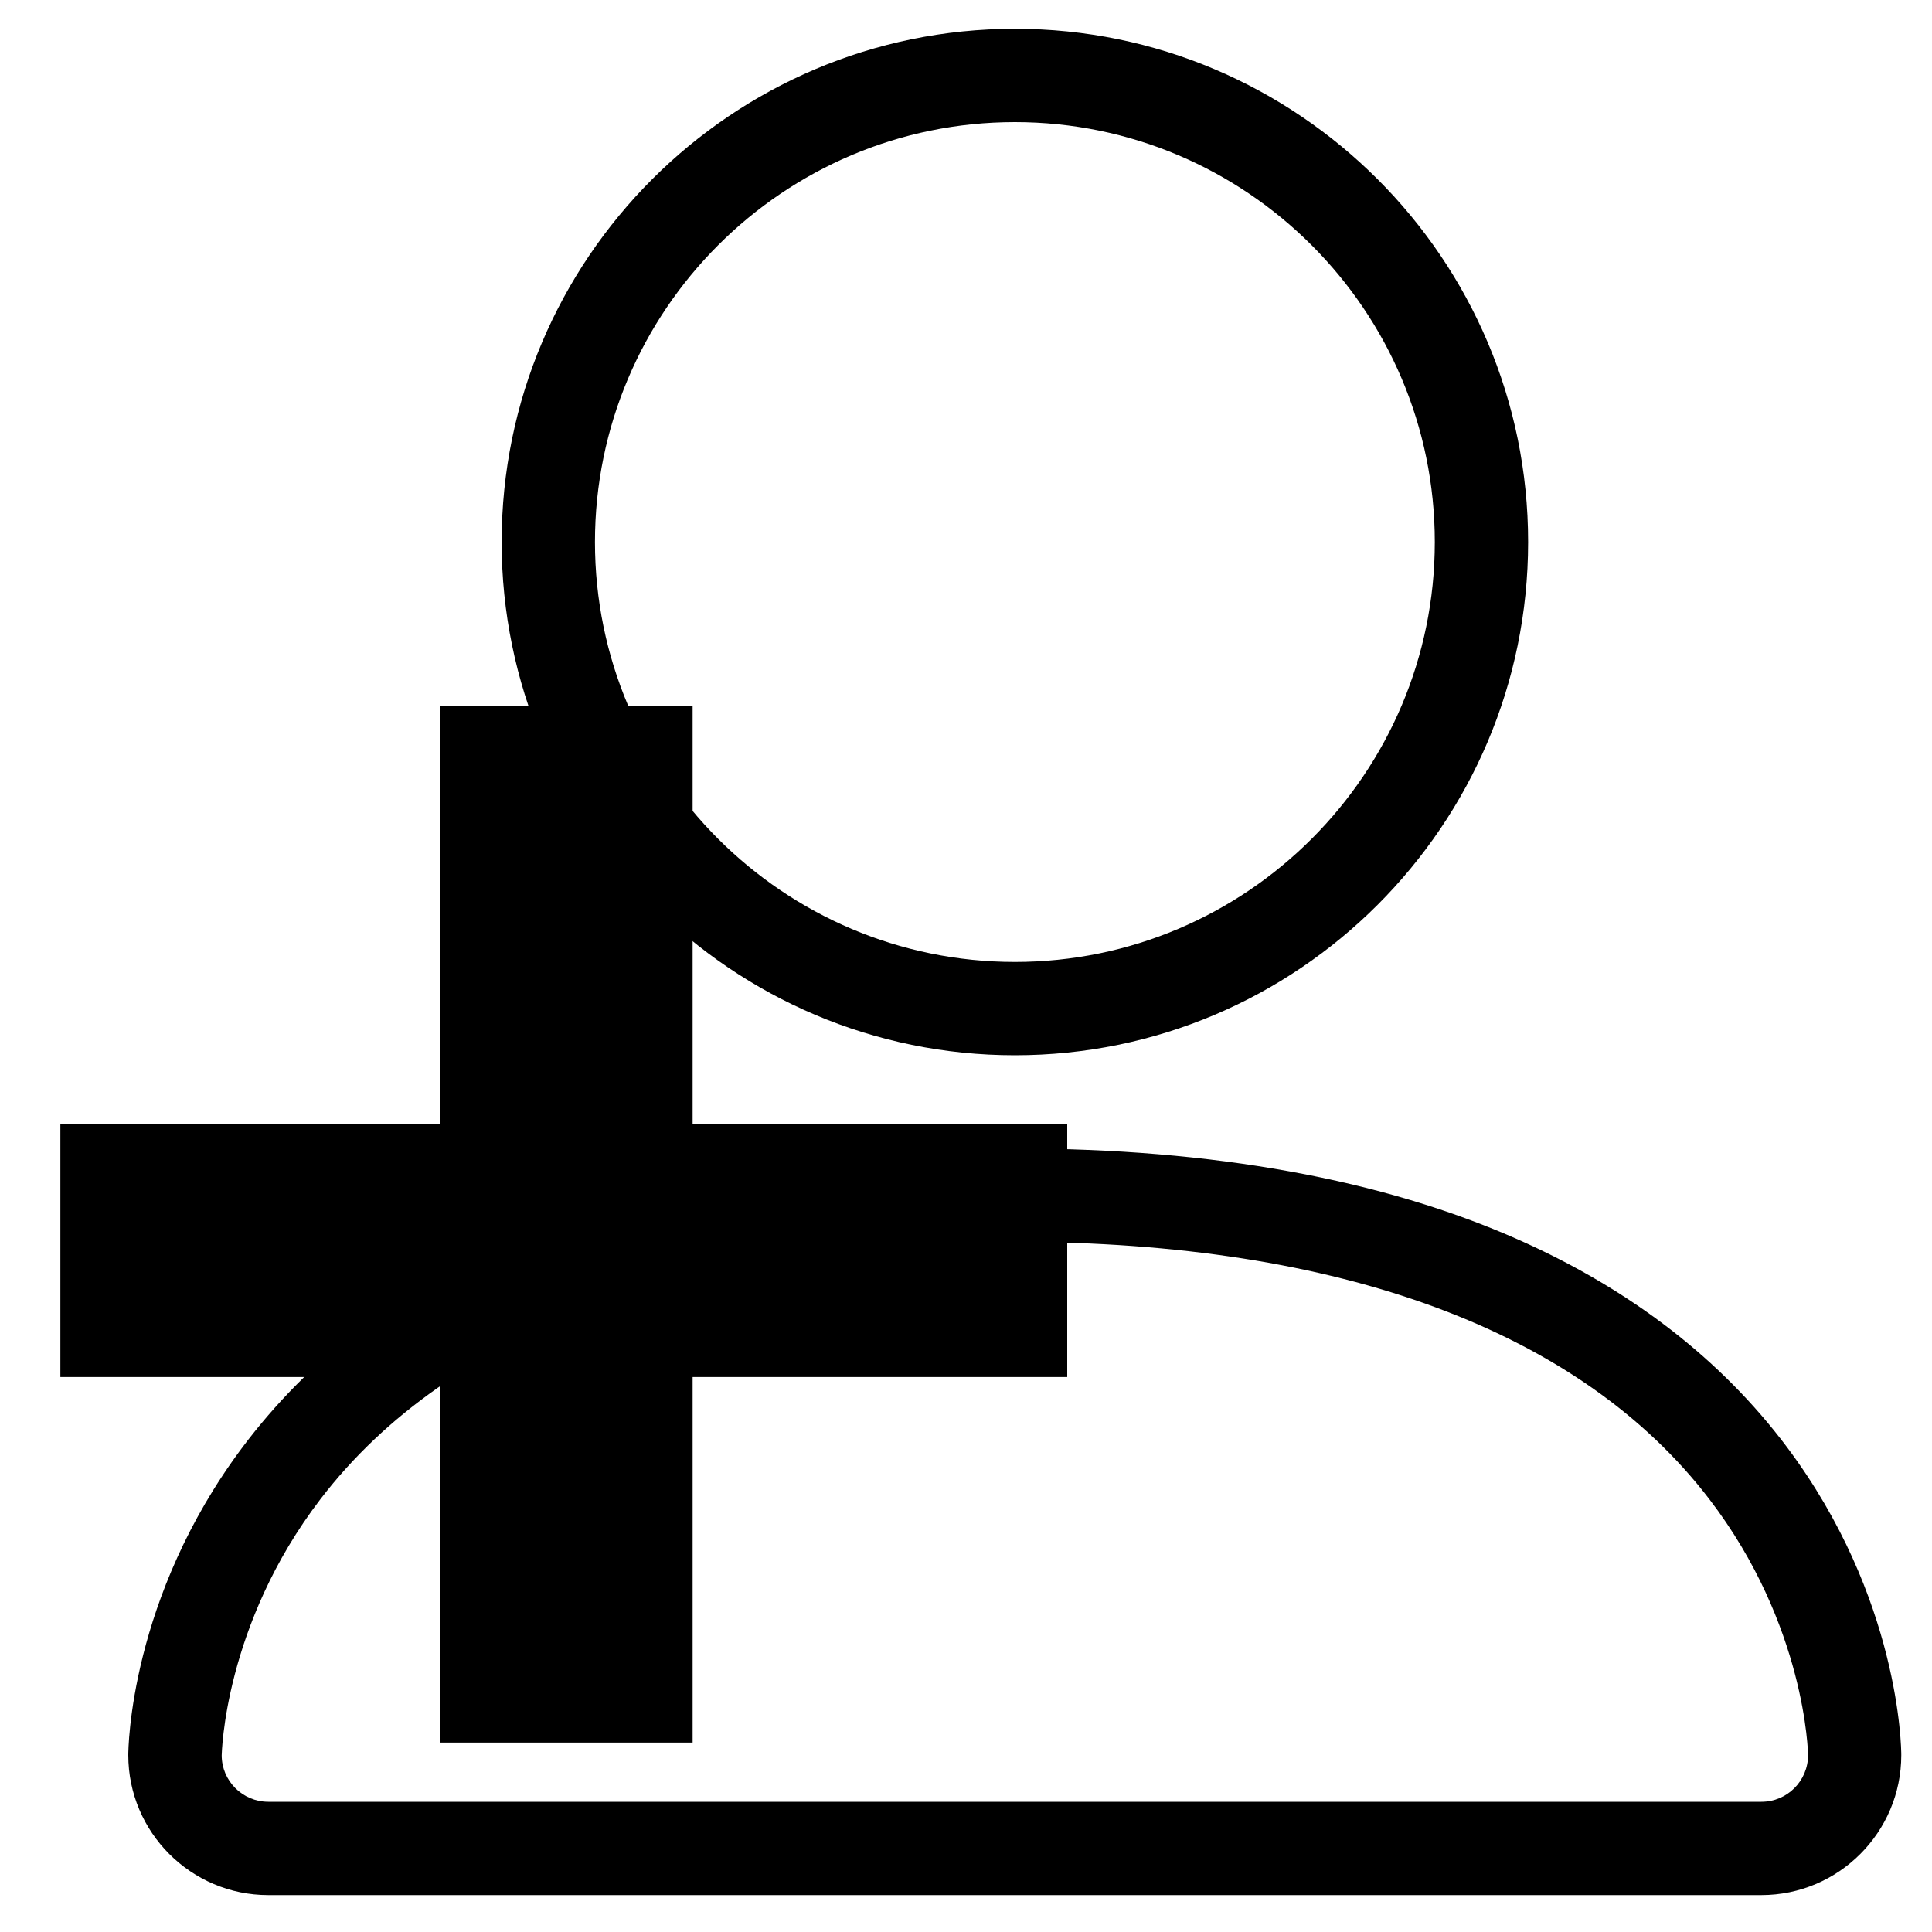
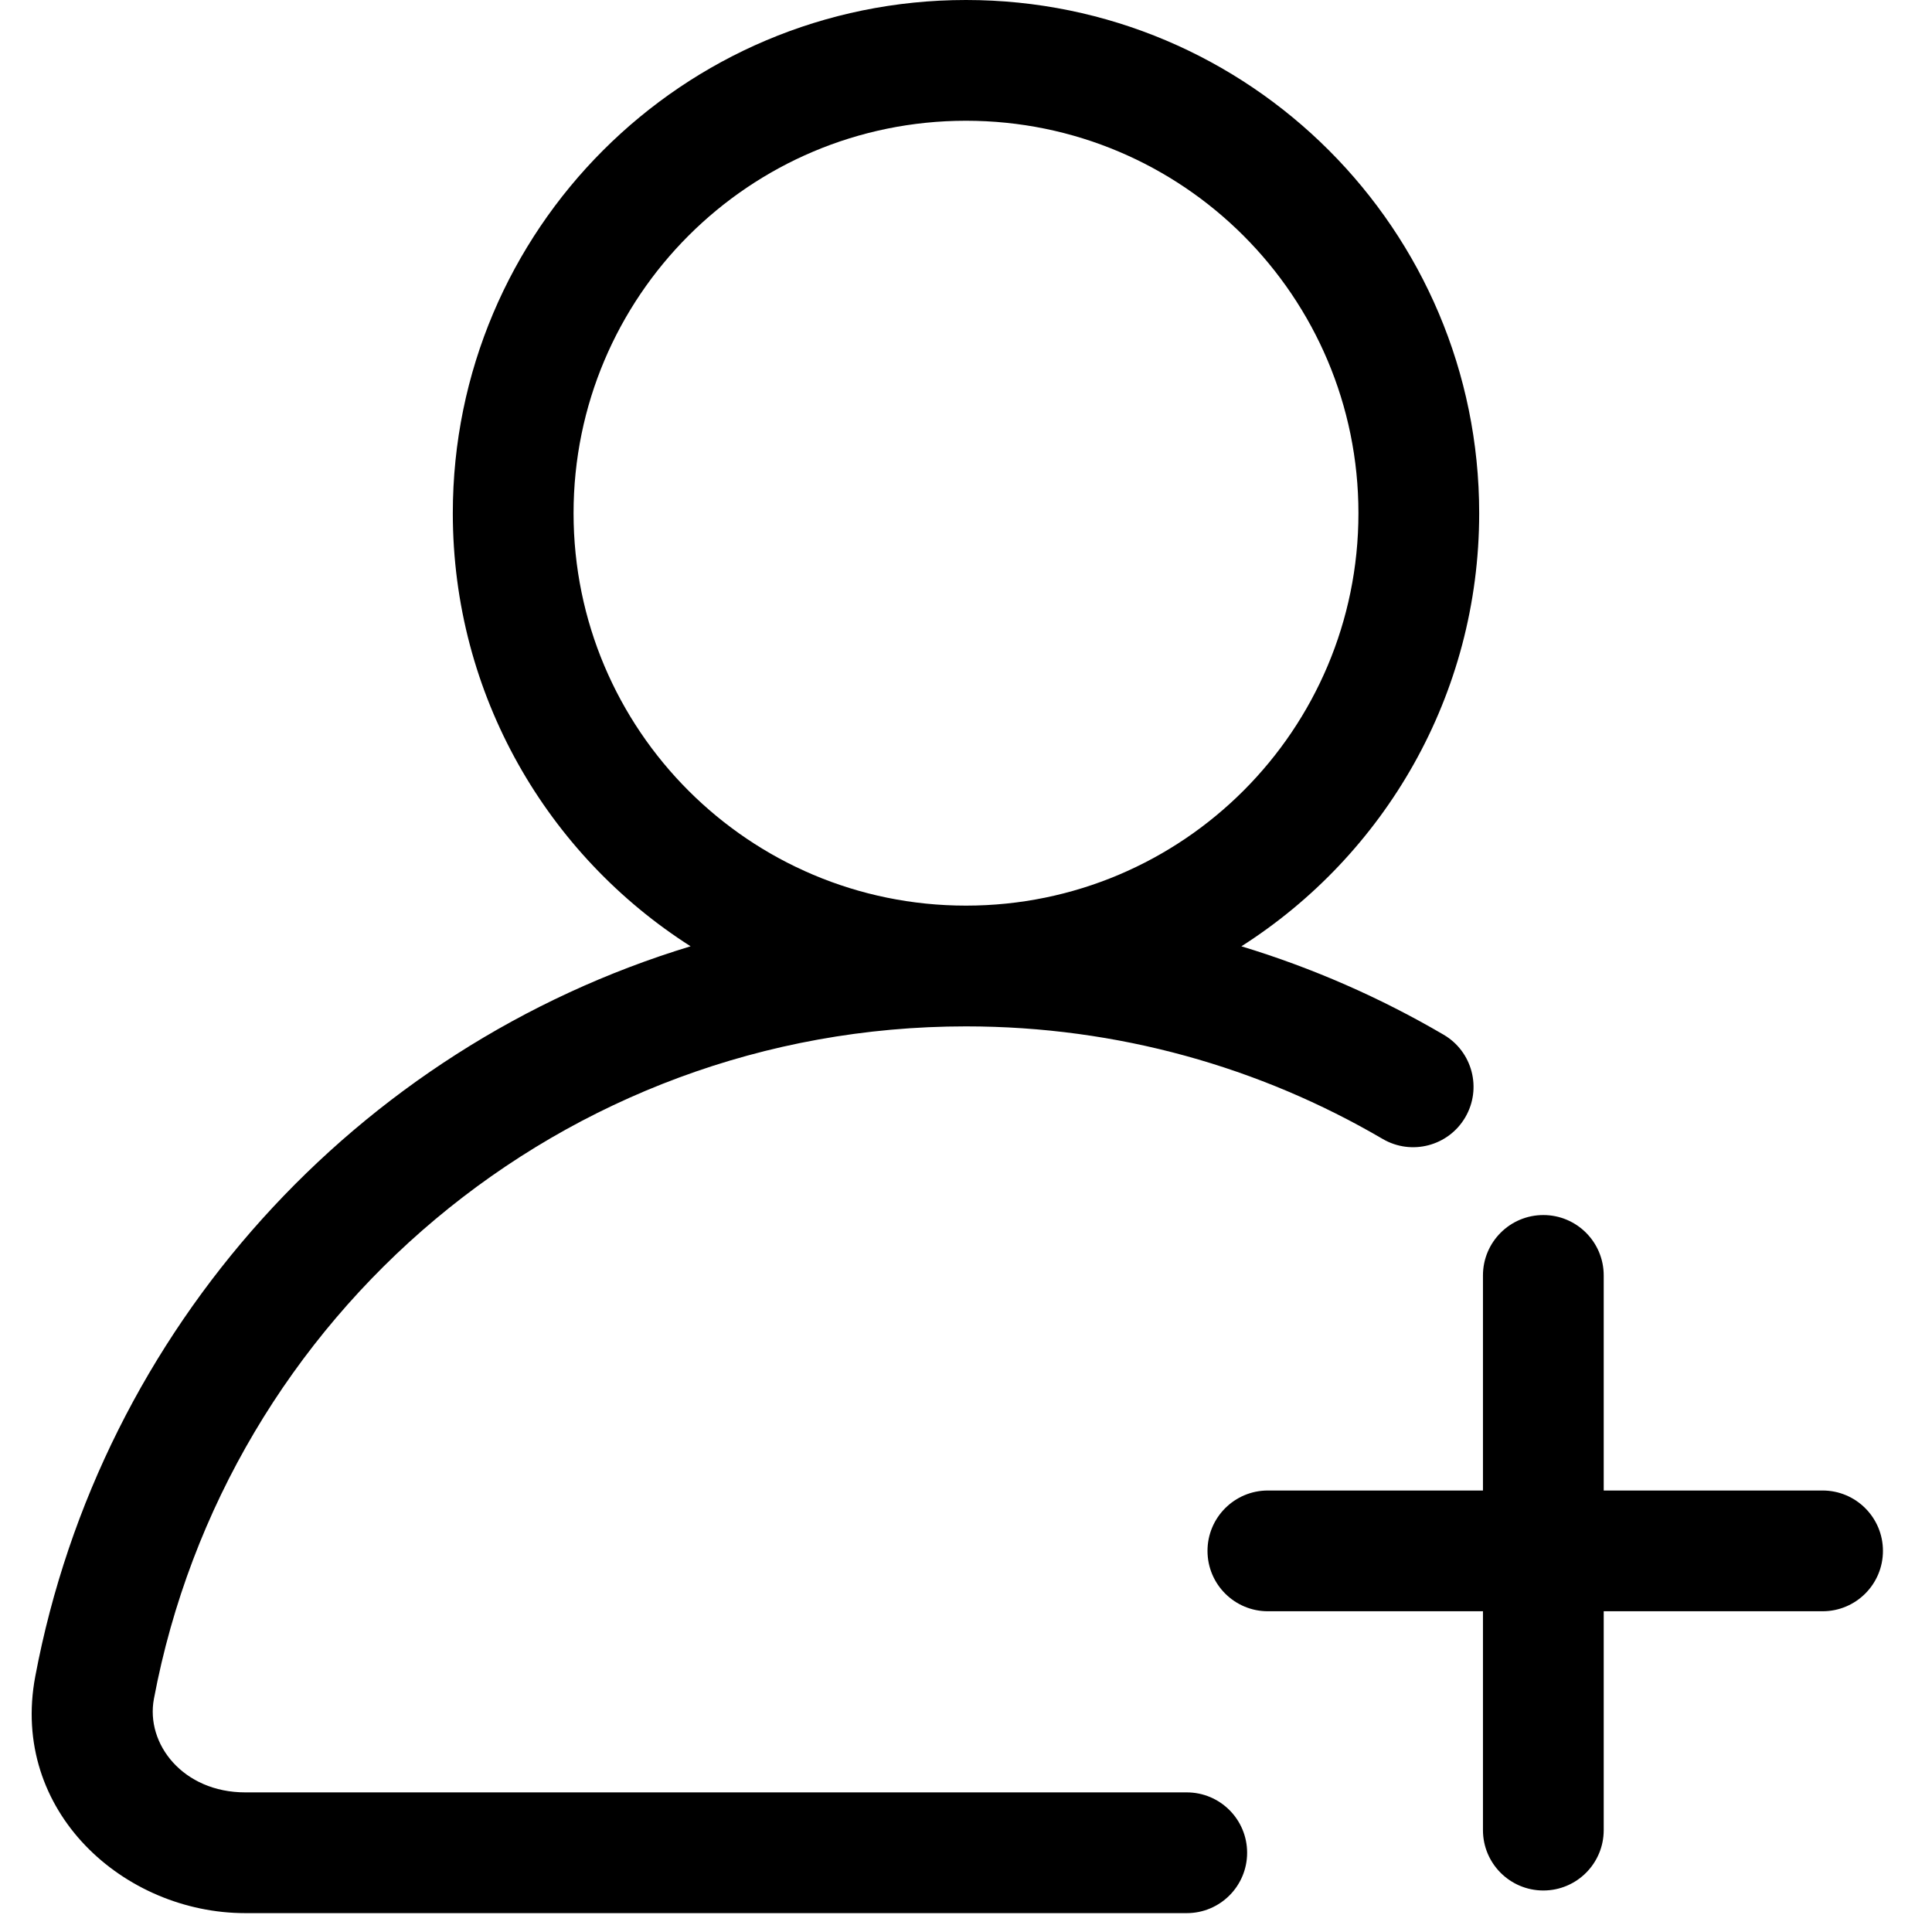
- <svg xmlns="http://www.w3.org/2000/svg" version="1.1" width="20" height="20" viewBox="0 0 20 20" id="svg6">
-   <defs id="defs10" />
-   <path d="m 10.506,10.924 c -2.93,0 -5.313,-2.383 -5.313,-5.313 0,-2.93 2.383,-5.313 5.313,-5.313 2.93,0 5.313,2.383 5.313,5.313 0,2.93 -2.383,5.313 -5.313,5.313 z m 0,-9.66 c -2.397,0 -4.347,1.95 -4.347,4.347 0,2.397 1.95,4.347 4.347,4.347 2.397,0 4.347,-1.95 4.347,-4.347 0,-2.397 -1.95,-4.347 -4.347,-4.347 z" id="path2" style="stroke-width:0.966" />
-   <path d="M 18.234,19.618 H 2.777 c -0.799,0 -1.449,-0.65 -1.449,-1.449 0,-0.066 0.014,-1.628 1.183,-3.188 0.681,-0.908 1.613,-1.63 2.772,-2.144 1.414,-0.629 3.171,-0.948 5.222,-0.948 2.051,0 3.808,0.319 5.222,0.948 1.158,0.515 2.091,1.236 2.772,2.144 1.17,1.56 1.183,3.122 1.183,3.188 0,0.799 -0.65,1.449 -1.449,1.449 z m -7.728,-6.762 c -3.369,0 -5.854,0.921 -7.188,2.662 -1,1.305 -1.022,2.639 -1.023,2.653 0,0.265 0.216,0.481 0.483,0.481 H 18.234 c 0.267,0 0.483,-0.216 0.483,-0.483 0,-0.012 -0.022,-1.346 -1.023,-2.651 -1.335,-1.742 -3.821,-2.662 -7.188,-2.662 z" id="path4" style="stroke-width:0.966" />
-   <path style="color:#000000;font-style:normal;font-variant:normal;font-weight:normal;font-stretch:normal;font-size:medium;line-height:normal;font-family:sans-serif;font-variant-ligatures:normal;font-variant-position:normal;font-variant-caps:normal;font-variant-numeric:normal;font-variant-alternates:normal;font-feature-settings:normal;text-indent:0;text-align:start;text-decoration:none;text-decoration-line:none;text-decoration-style:solid;text-decoration-color:#000000;letter-spacing:normal;word-spacing:normal;text-transform:none;writing-mode:lr-tb;direction:ltr;text-orientation:mixed;dominant-baseline:auto;baseline-shift:baseline;text-anchor:start;white-space:normal;shape-padding:0;clip-rule:nonzero;display:inline;overflow:visible;visibility:visible;opacity:1;isolation:auto;mix-blend-mode:normal;color-interpolation:sRGB;color-interpolation-filters:linearRGB;solid-color:#000000;solid-opacity:1;vector-effect:none;fill-opacity:1;fill-rule:nonzero;stroke:none;stroke-width:1.83;stroke-linecap:butt;stroke-linejoin:miter;stroke-miterlimit:4;stroke-dasharray:none;stroke-dashoffset:0;stroke-opacity:1;color-rendering:auto;image-rendering:auto;shape-rendering:auto;text-rendering:auto;enable-background:accumulate" d="M 4.554,7.309 V 18.039 H 7.17 V 7.309 Z" id="path824" />
-   <path style="color:#000000;font-style:normal;font-variant:normal;font-weight:normal;font-stretch:normal;font-size:medium;line-height:normal;font-family:sans-serif;font-variant-ligatures:normal;font-variant-position:normal;font-variant-caps:normal;font-variant-numeric:normal;font-variant-alternates:normal;font-feature-settings:normal;text-indent:0;text-align:start;text-decoration:none;text-decoration-line:none;text-decoration-style:solid;text-decoration-color:#000000;letter-spacing:normal;word-spacing:normal;text-transform:none;writing-mode:lr-tb;direction:ltr;text-orientation:mixed;dominant-baseline:auto;baseline-shift:baseline;text-anchor:start;white-space:normal;shape-padding:0;clip-rule:nonzero;display:inline;overflow:visible;visibility:visible;opacity:1;isolation:auto;mix-blend-mode:normal;color-interpolation:sRGB;color-interpolation-filters:linearRGB;solid-color:#000000;solid-opacity:1;vector-effect:none;fill-opacity:1;fill-rule:nonzero;stroke:none;stroke-width:1.804;stroke-linecap:butt;stroke-linejoin:miter;stroke-miterlimit:4;stroke-dasharray:none;stroke-dashoffset:0;stroke-opacity:1;color-rendering:auto;image-rendering:auto;shape-rendering:auto;text-rendering:auto;enable-background:accumulate" d="M 11.048,11.639 H 0.625 v 2.616 H 11.048 Z" id="path824-3" />
+ <svg xmlns="http://www.w3.org/2000/svg" width="512" height="512" viewBox="0 0 512 512" fill="none">
+   <path fill-rule="evenodd" clip-rule="evenodd" d="M256 32C198.563 32 152 78.562 152 136C152 193.438 198.563 240 256 240C313.438 240 360 193.438 360 136C360 78.562 313.438 32 256 32ZM328.982 250.78C366.87 226.639 392 184.254 392 136C392 60.889 331.111 0 256 0C180.89 0 120 60.889 120 136C120 184.252 145.129 226.634 183.013 250.776C94.513 277.629 26.715 352.048 9.344 444.276C2.605 480.056 32.875 507 65 507H314.5C323.337 507 330.5 499.837 330.5 491C330.5 482.163 323.337 475 314.5 475H65C48.524 475 38.535 462.18 40.791 450.199C59.899 348.747 149.004 272 256 272C296.301 272 334.015 282.871 366.421 301.831C374.048 306.293 383.848 303.727 388.31 296.1C392.773 288.473 390.207 278.673 382.58 274.211C365.851 264.423 347.886 256.516 328.982 250.78ZM409 322C417.837 322 425 329.163 425 338V395H483C491.837 395 499 402.163 499 411C499 419.837 491.837 427 483 427H425V485C425 493.837 417.837 501 409 501C400.164 501 393 493.837 393 485V427H336C327.164 427 320 419.837 320 411C320 402.163 327.164 395 336 395H393V338C393 329.163 400.164 322 409 322Z" fill="black" />
</svg>
